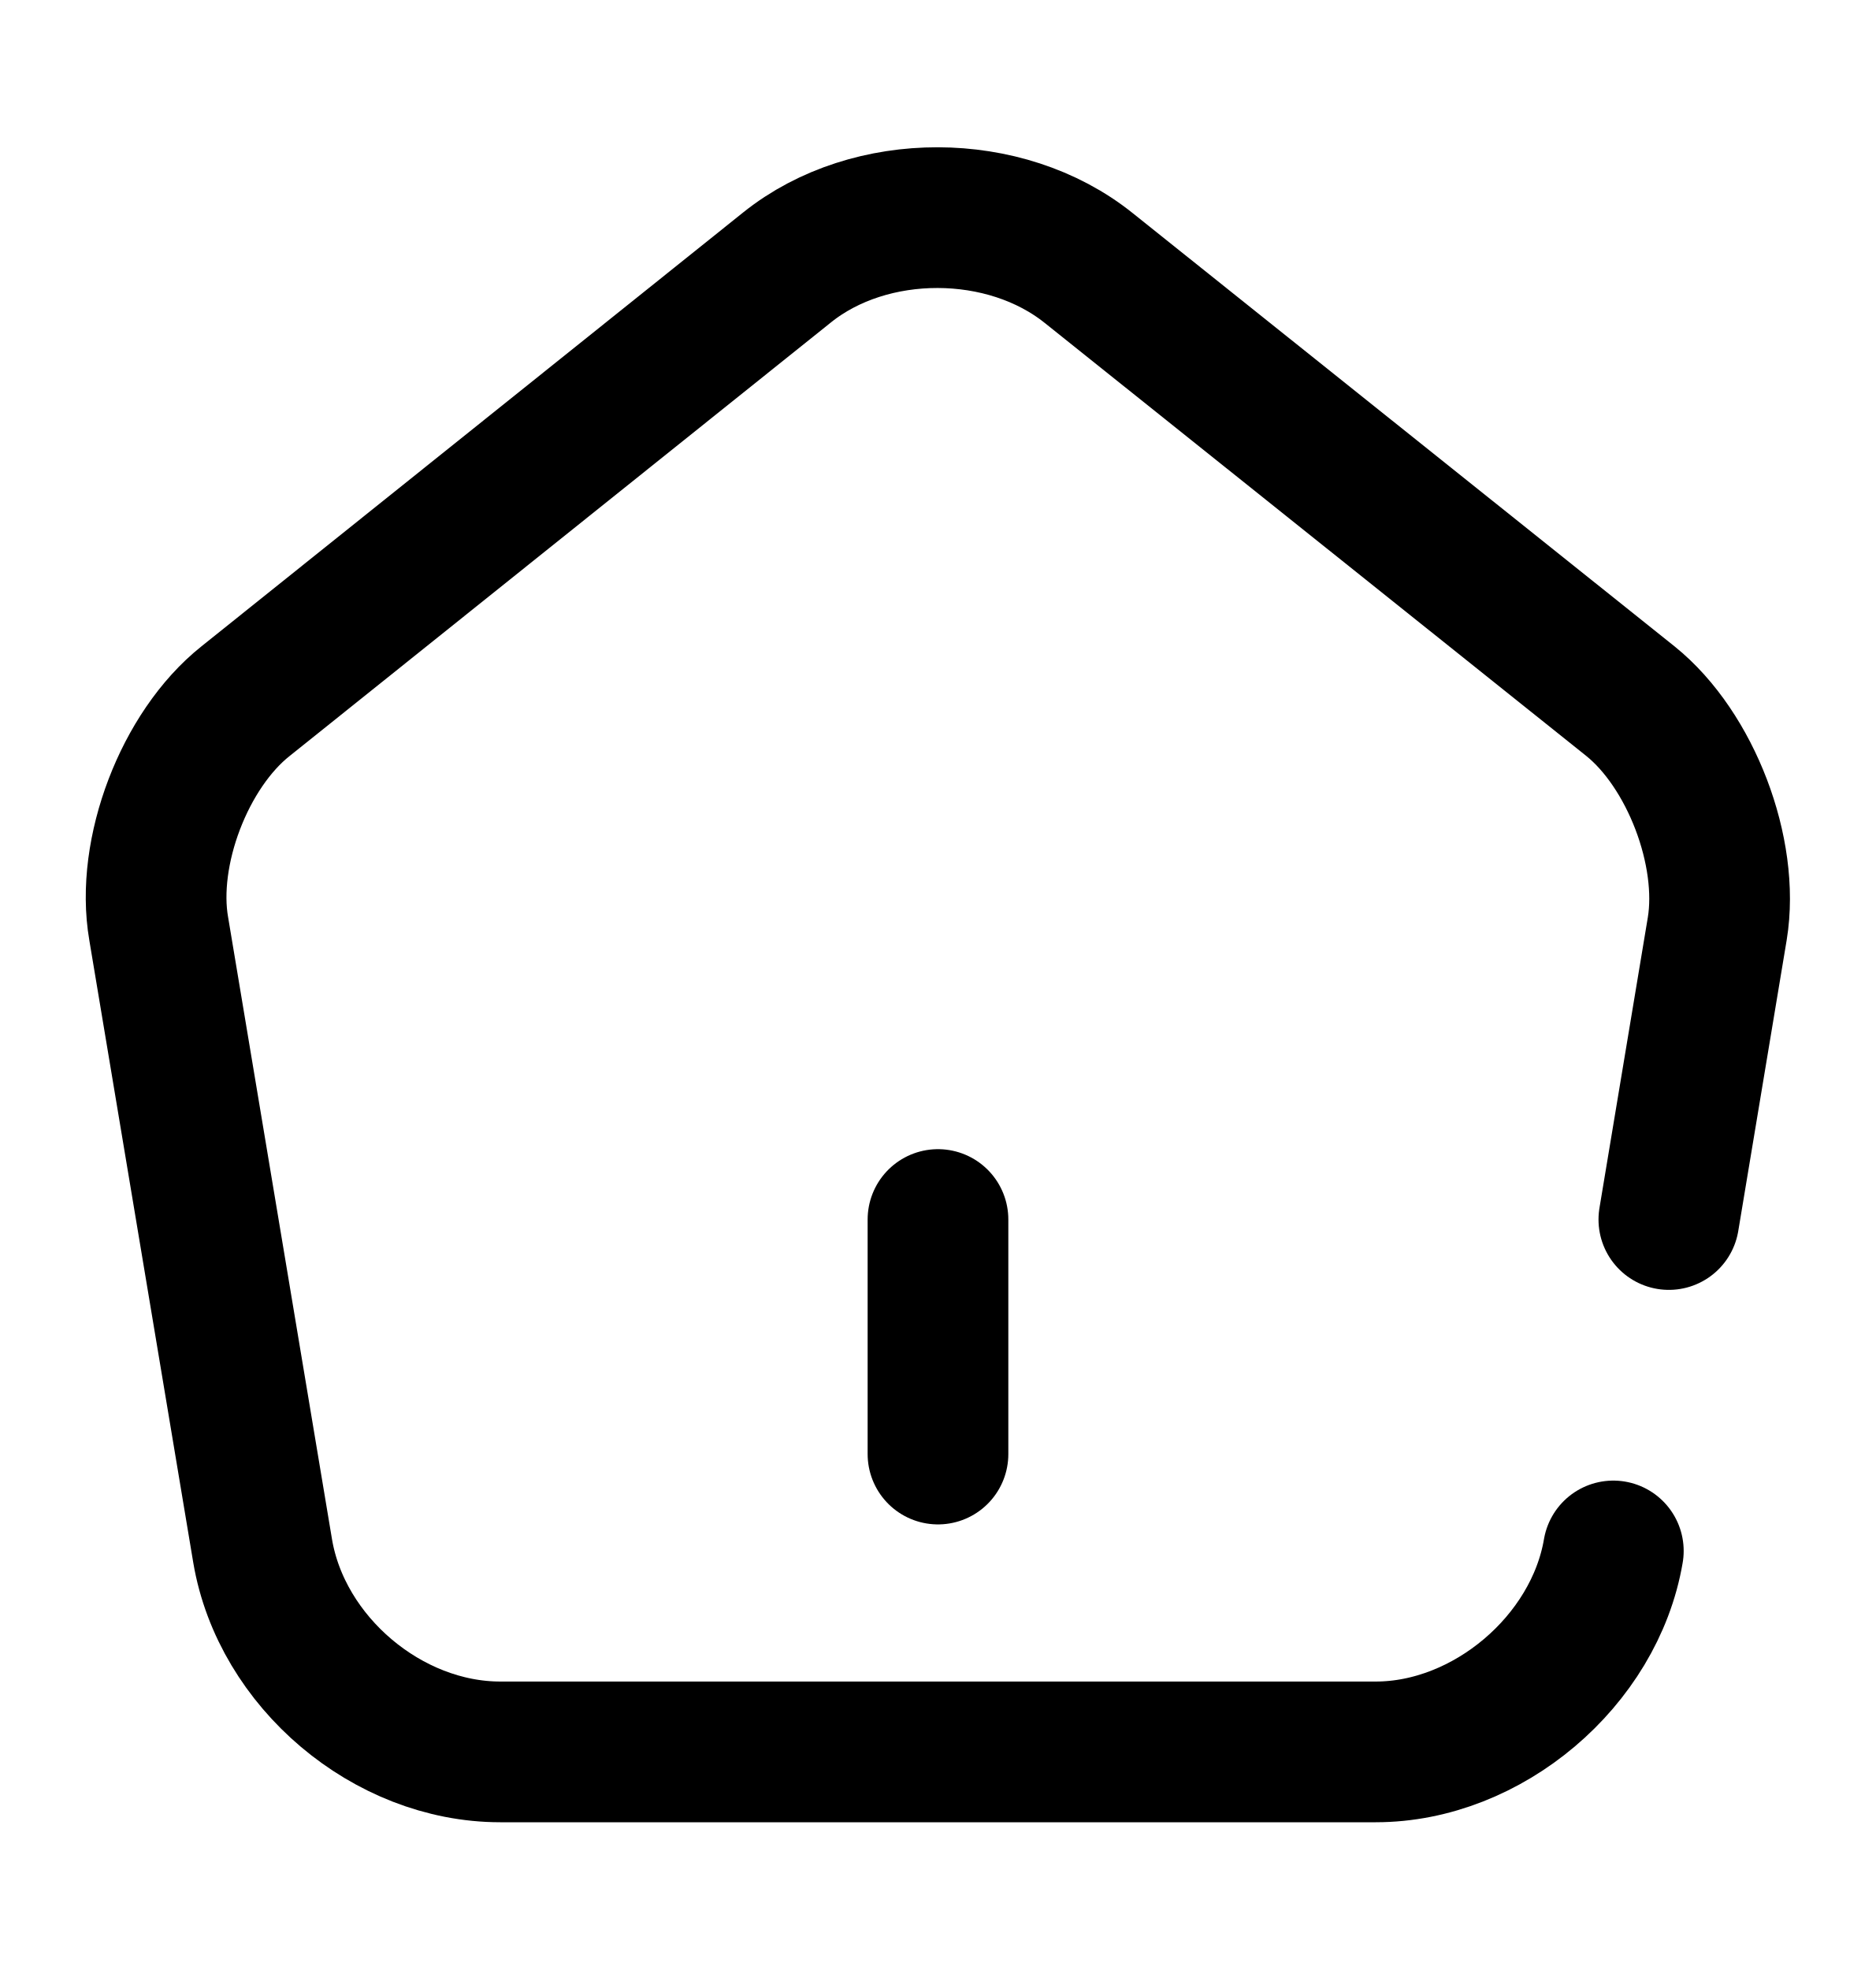
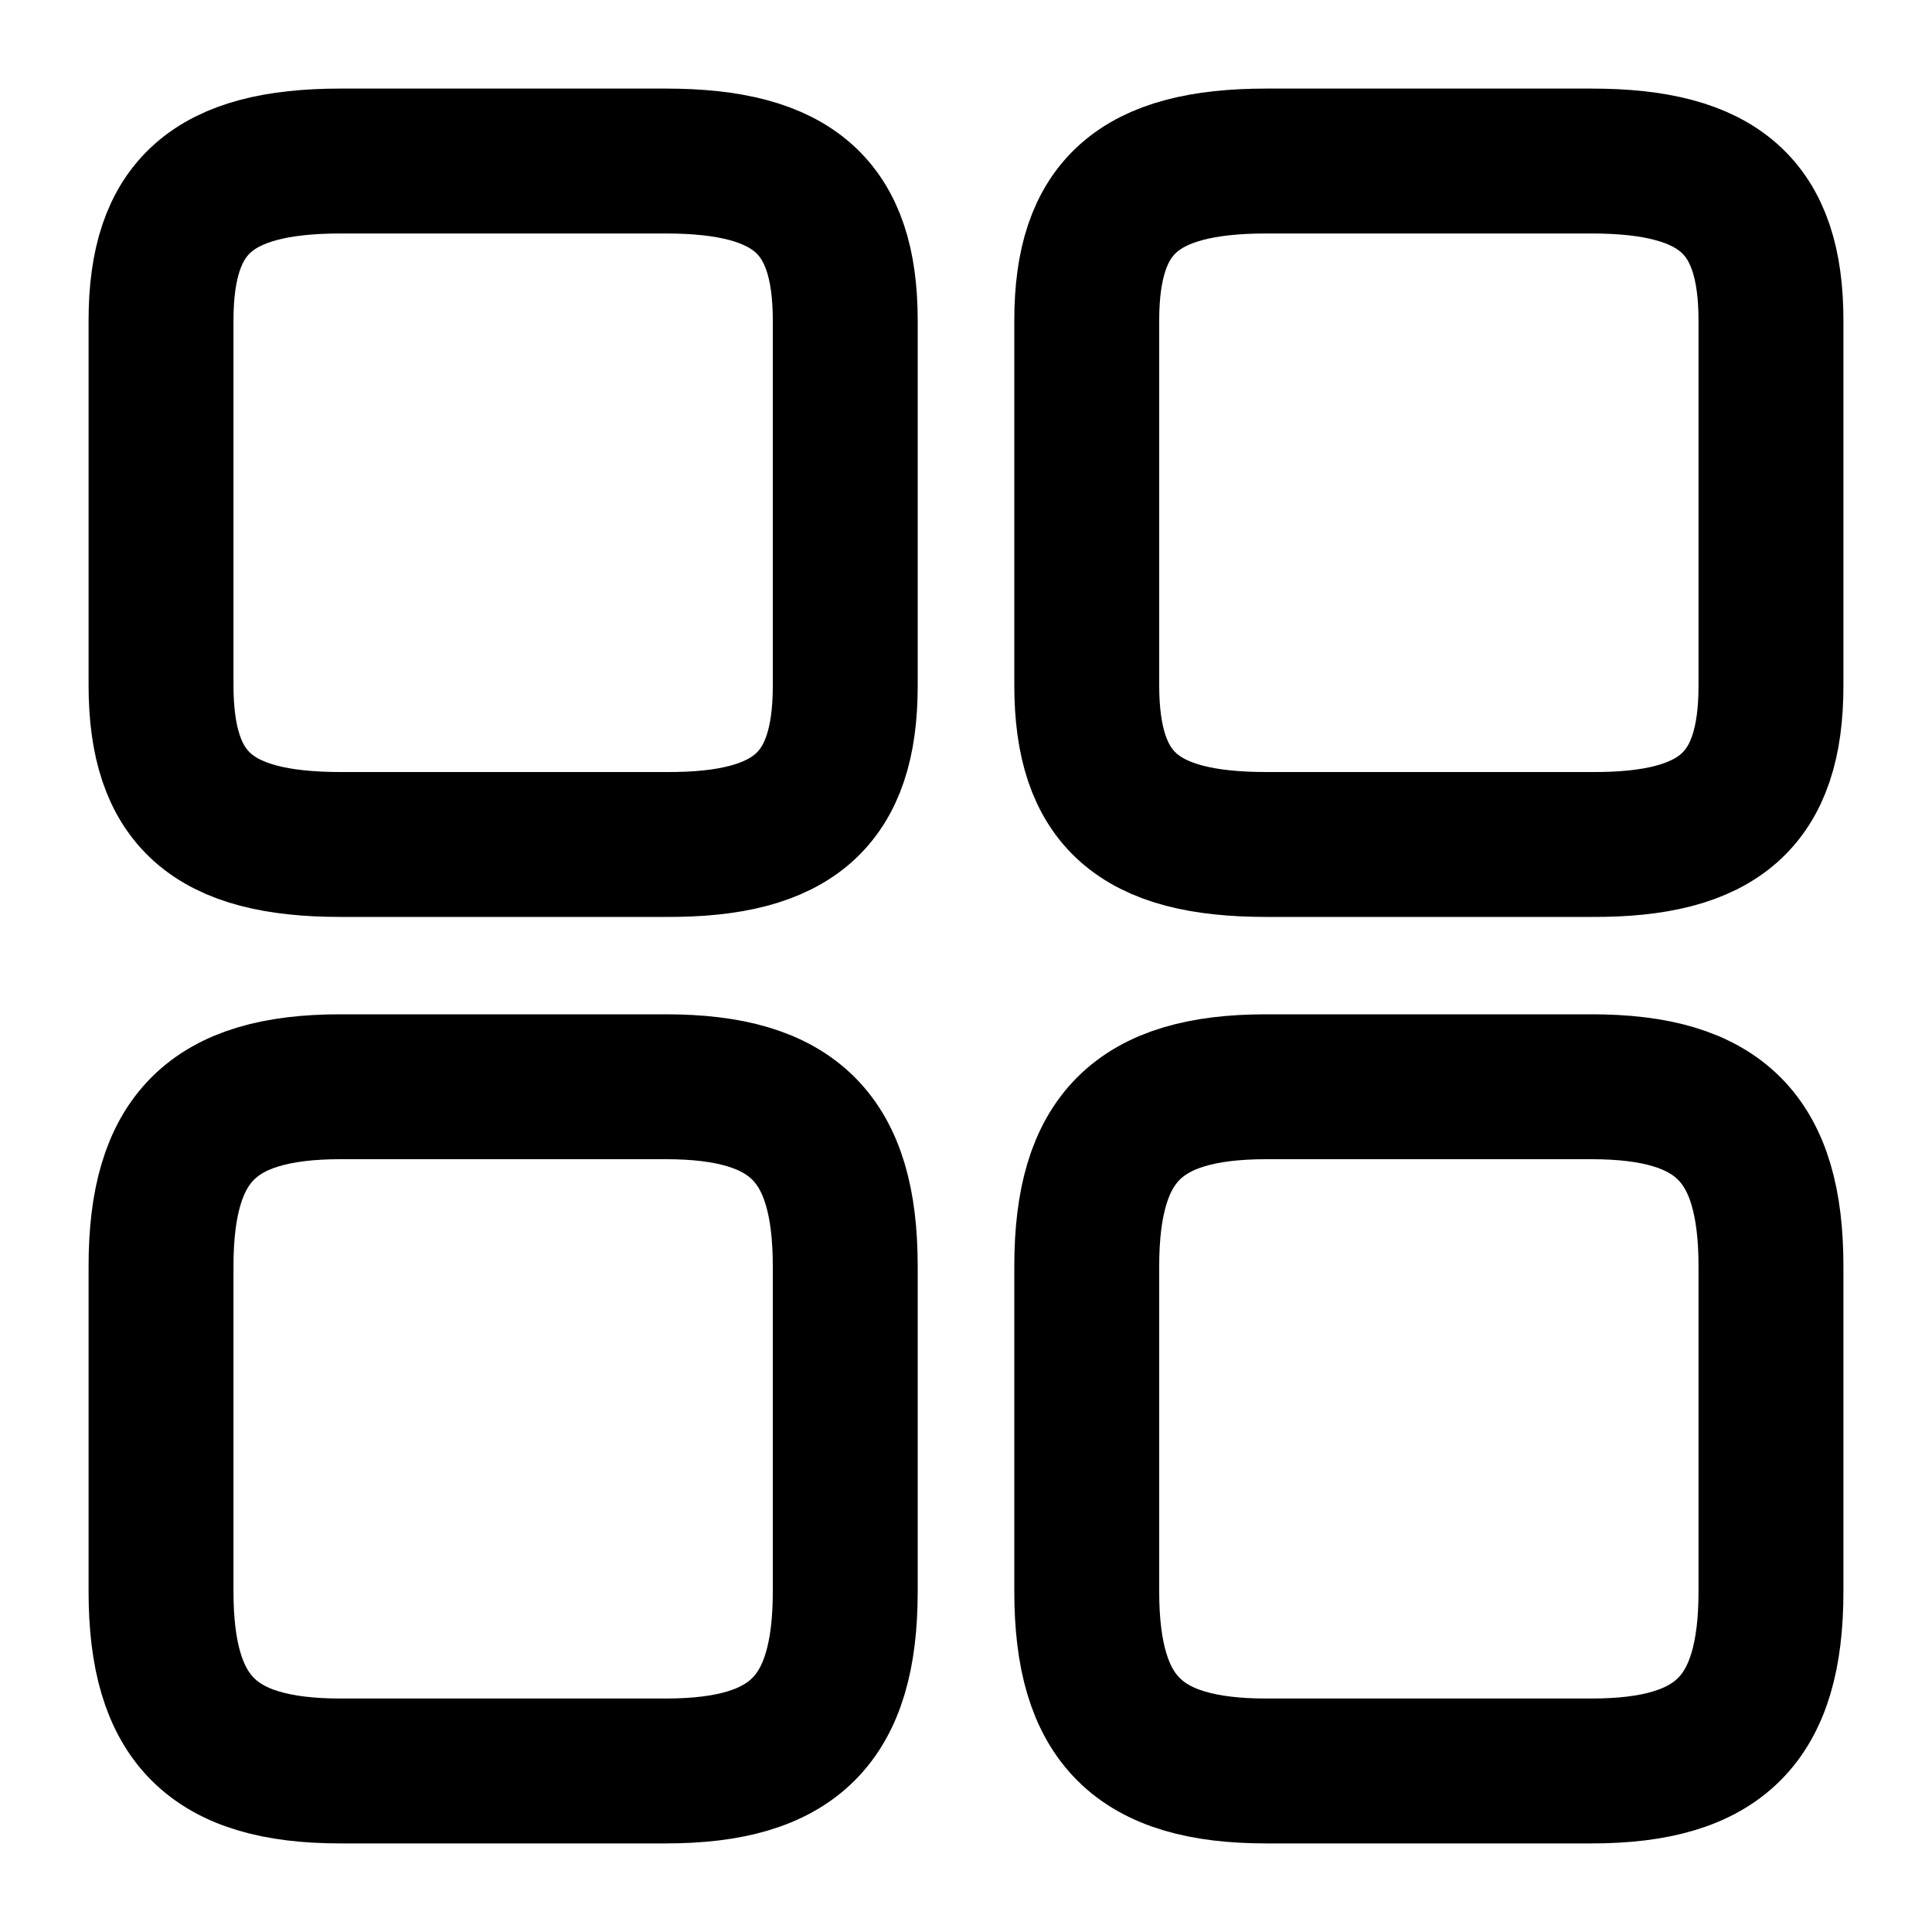
- <svg xmlns="http://www.w3.org/2000/svg" width="20" height="21" viewBox="0 0 20 21" fill="none">
-   <path d="M10 15.5V13" stroke="currentColor" stroke-width="1.5" stroke-linecap="round" stroke-linejoin="round" />
-   <path d="M17.2 16.533C17 17.708 15.858 18.675 14.667 18.675H5.333C4.133 18.675 3 17.717 2.8 16.533L1.692 9.9C1.55 9.083 1.967 7.992 2.617 7.475L8.392 2.85C9.275 2.142 10.717 2.142 11.608 2.858L17.383 7.475C18.025 7.992 18.442 9.083 18.308 9.9L17.792 13" stroke="currentColor" stroke-width="1.5" stroke-linecap="round" stroke-linejoin="round" />
+ <svg xmlns="http://www.w3.org/2000/svg" width="20" height="20" viewBox="0 0 20 20" fill="none">
+   <path d="M18.333 7.1V3.317C18.333 2.142 17.8 1.667 16.475 1.667H13.108C11.783 1.667 11.25 2.142 11.25 3.317V7.092C11.25 8.275 11.783 8.742 13.108 8.742H16.475C17.8 8.75 18.333 8.275 18.333 7.1Z" stroke="currentColor" stroke-width="1.5" stroke-linecap="round" stroke-linejoin="round" />
+   <path d="M18.333 16.475V13.108C18.333 11.783 17.8 11.25 16.475 11.25H13.108C11.783 11.25 11.25 11.783 11.25 13.108V16.475C11.25 17.8 11.783 18.333 13.108 18.333H16.475C17.8 18.333 18.333 17.8 18.333 16.475Z" stroke="currentColor" stroke-width="1.5" stroke-linecap="round" stroke-linejoin="round" />
+   <path d="M8.75 7.1V3.317C8.75 2.142 8.217 1.667 6.892 1.667H3.525C2.2 1.667 1.667 2.142 1.667 3.317V7.092C1.667 8.275 2.2 8.742 3.525 8.742H6.892C8.217 8.75 8.75 8.275 8.75 7.1Z" stroke="currentColor" stroke-width="1.5" stroke-linecap="round" stroke-linejoin="round" />
+   <path d="M8.75 16.475V13.108C8.75 11.783 8.217 11.25 6.892 11.25H3.525C2.2 11.25 1.667 11.783 1.667 13.108V16.475C1.667 17.8 2.2 18.333 3.525 18.333H6.892C8.217 18.333 8.75 17.8 8.75 16.475Z" stroke="currentColor" stroke-width="1.5" stroke-linecap="round" stroke-linejoin="round" />
</svg>
